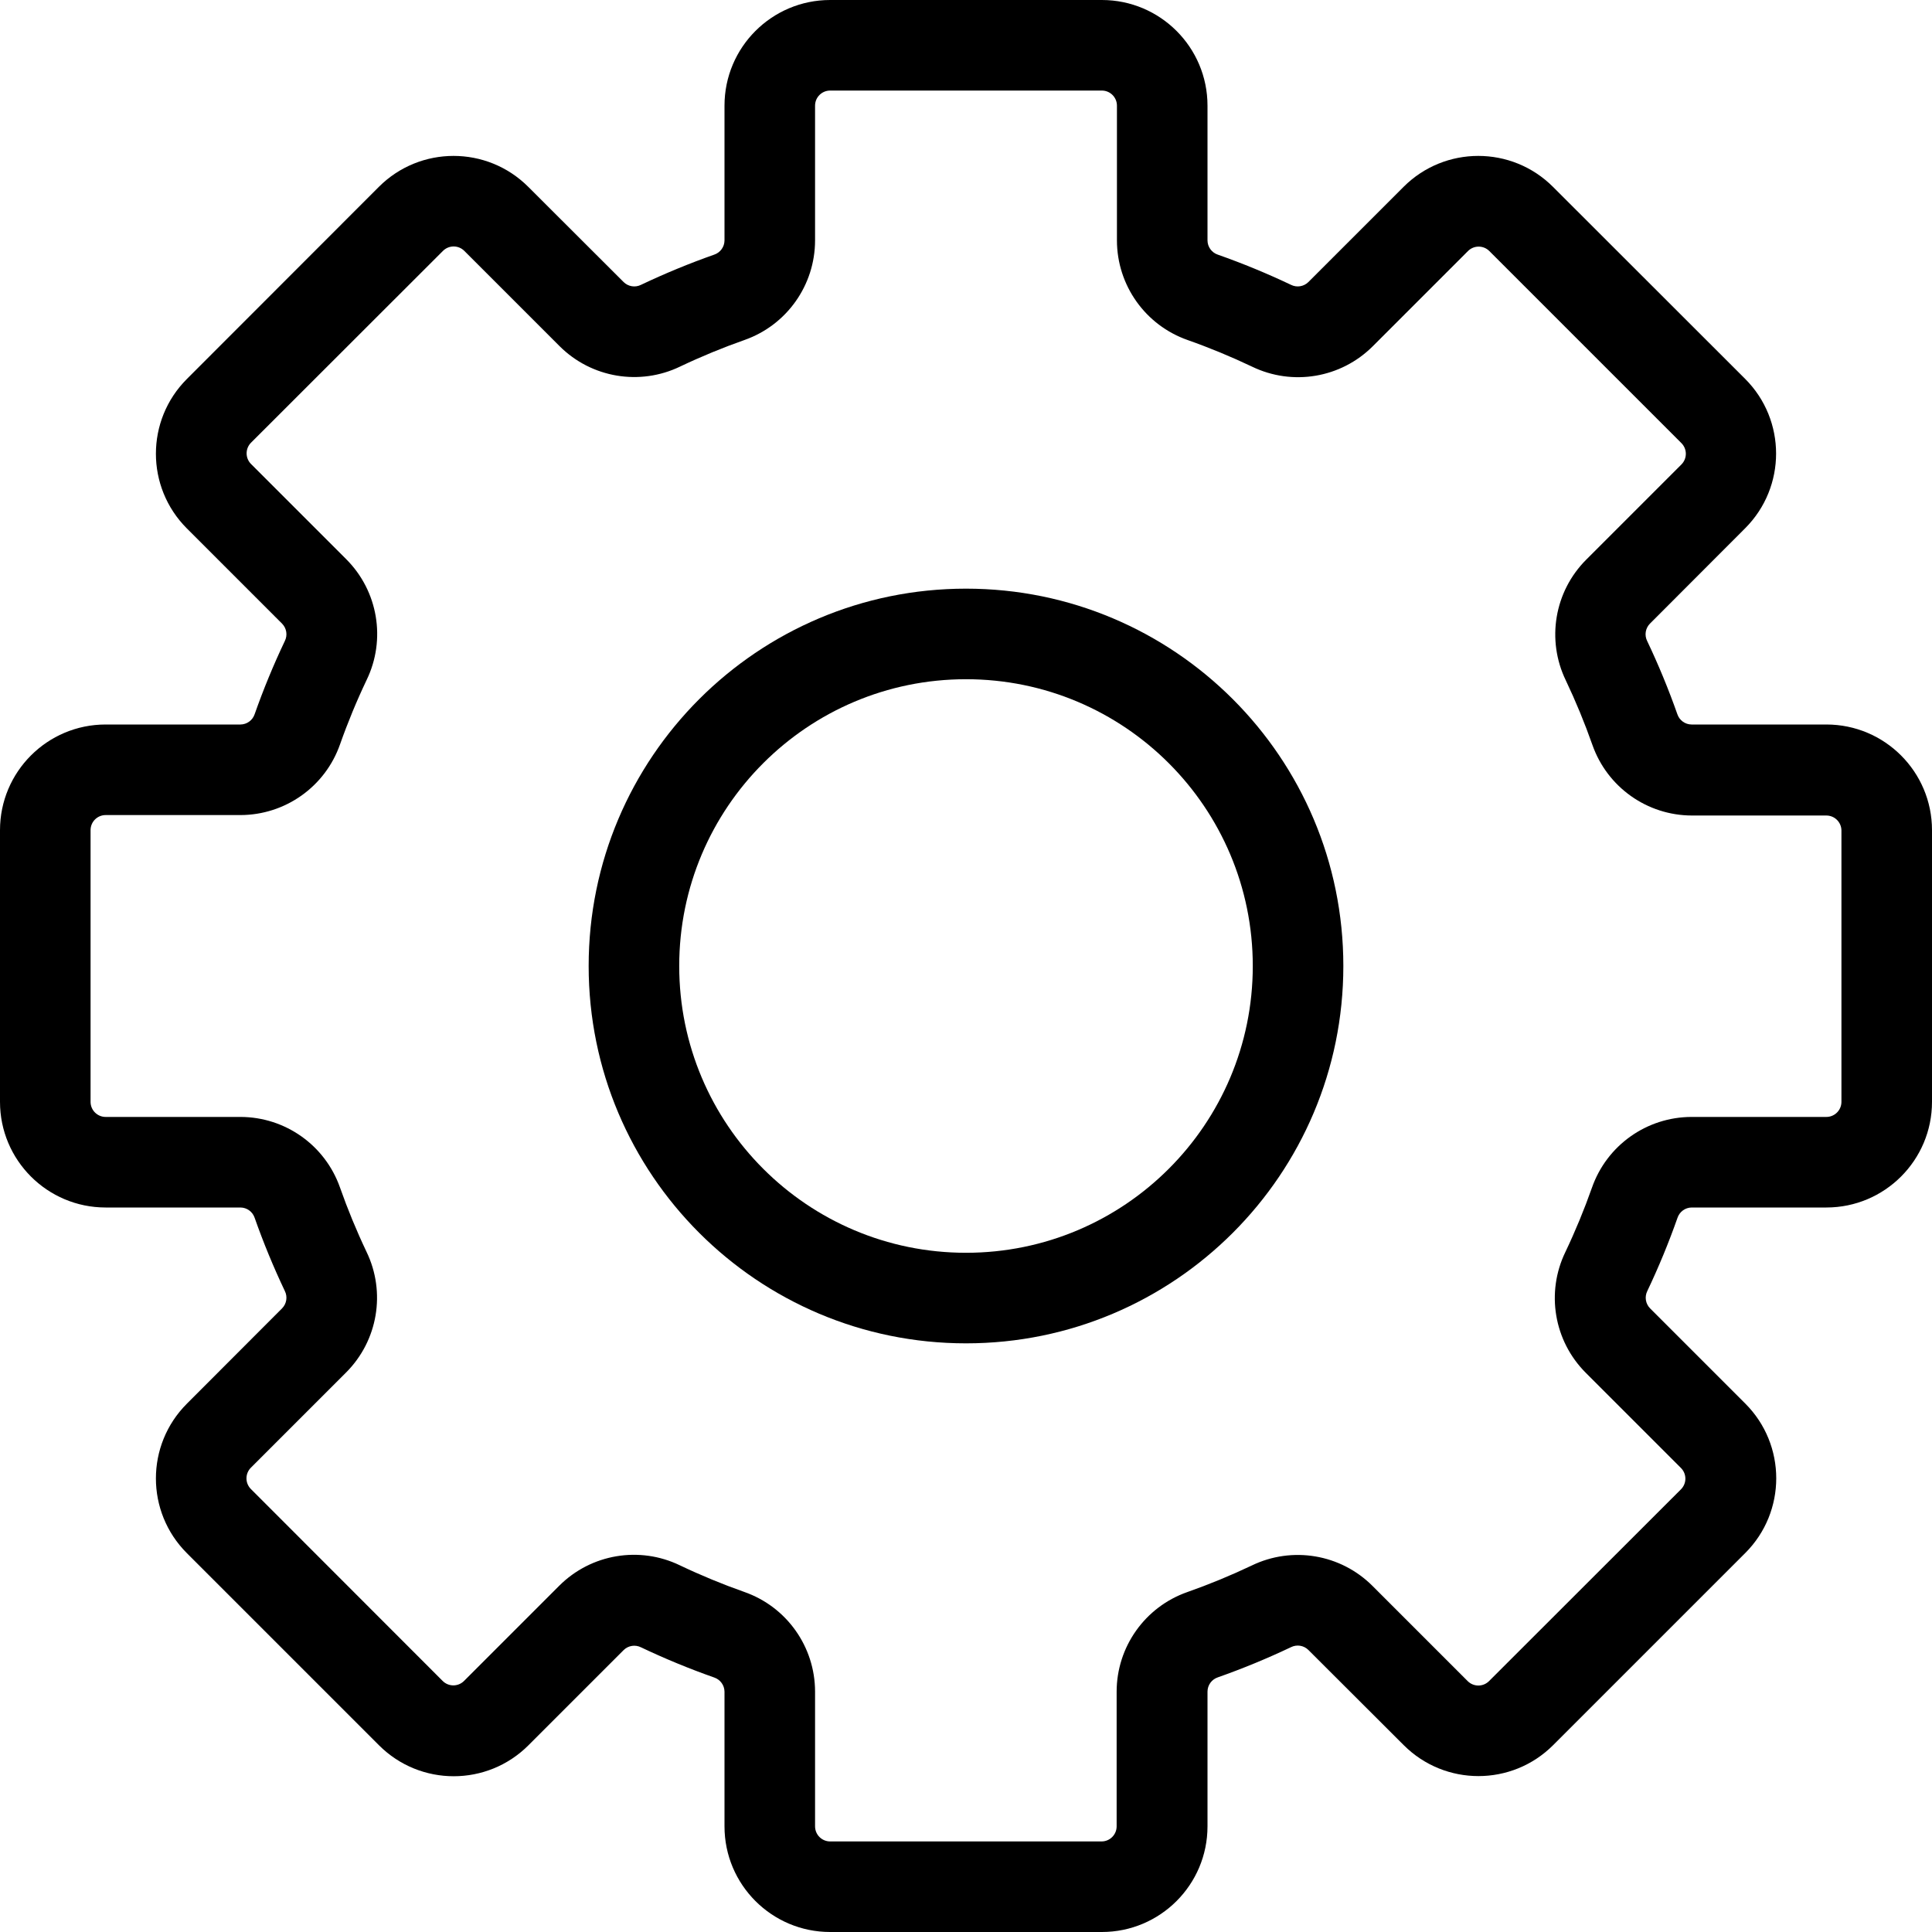
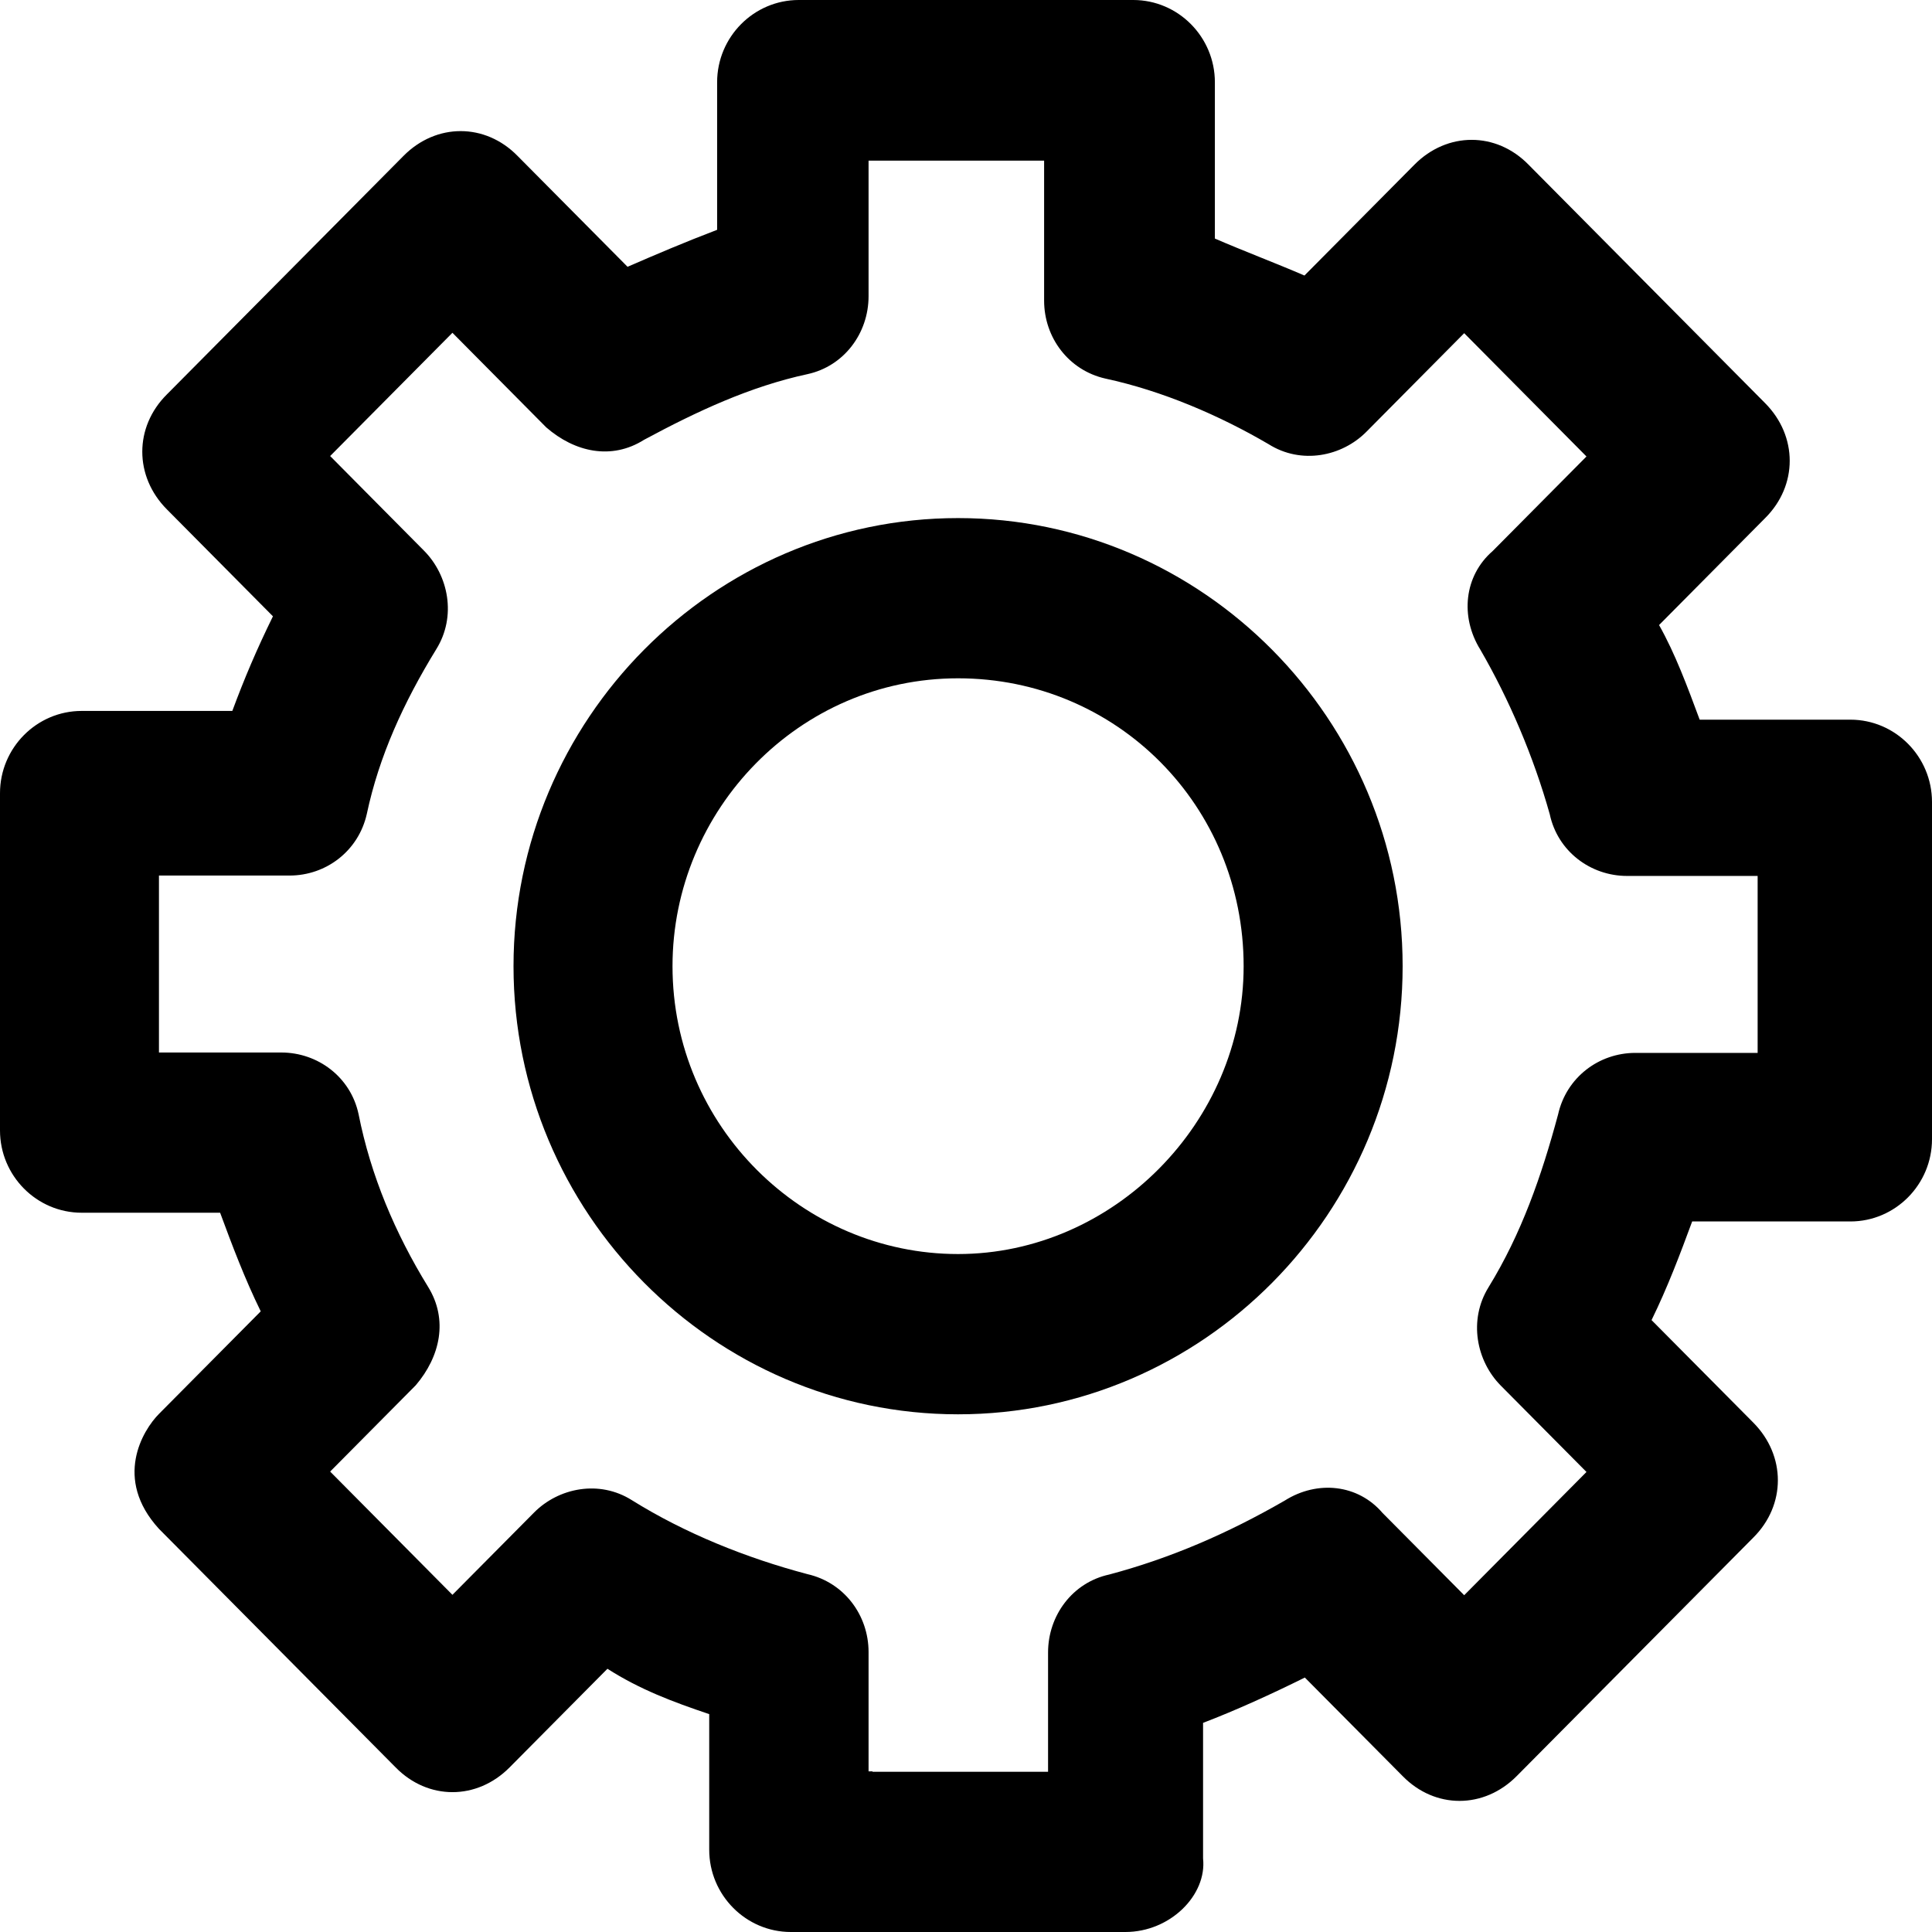
- <svg xmlns="http://www.w3.org/2000/svg" data-name="Livello 1" id="Livello_1" viewBox="0 0 128 128">
-   <path d="M64,39A25,25,0,1,0,89,64,25,25,0,0,0,64,39Zm0,44A19,19,0,1,1,83,64,19,19,0,0,1,64,83Z" />
-   <path d="M121,48h-8.93a1,1,0,0,1-.94-.68,49.9,49.9,0,0,0-2-4.85,1,1,0,0,1,.18-1.15L115.62,35a7,7,0,0,0,0-9.9L102.89,12.38a7,7,0,0,0-9.9,0l-6.31,6.31a1,1,0,0,1-1.15.18,49.76,49.76,0,0,0-4.85-2,1,1,0,0,1-.68-.94V7a7,7,0,0,0-7-7H55a7,7,0,0,0-7,7v8.93a1,1,0,0,1-.68.94,49.9,49.9,0,0,0-4.85,2,1,1,0,0,1-1.15-.18L35,12.38a7,7,0,0,0-9.9,0L12.38,25.11a7,7,0,0,0,0,9.9l6.31,6.31a1,1,0,0,1,.18,1.15,49.76,49.76,0,0,0-2,4.85,1,1,0,0,1-.94.68H7a7,7,0,0,0-7,7V73a7,7,0,0,0,7,7h8.93a1,1,0,0,1,.94.68,49.9,49.9,0,0,0,2,4.85,1,1,0,0,1-.18,1.15L12.38,93a7,7,0,0,0,0,9.9l12.73,12.73a7,7,0,0,0,9.9,0l6.31-6.31a1,1,0,0,1,1.15-.18,49.76,49.76,0,0,0,4.85,2,1,1,0,0,1,.68.94V121a7,7,0,0,0,7,7H73a7,7,0,0,0,7-7v-8.93a1,1,0,0,1,.68-.94,49.9,49.9,0,0,0,4.85-2,1,1,0,0,1,1.15.18L93,115.62a7,7,0,0,0,9.9,0l12.73-12.73a7,7,0,0,0,0-9.9l-6.31-6.31a1,1,0,0,1-.18-1.15,49.76,49.76,0,0,0,2-4.85,1,1,0,0,1,.94-.68H121a7,7,0,0,0,7-7V55A7,7,0,0,0,121,48Zm1,25a1,1,0,0,1-1,1h-8.93a7,7,0,0,0-6.6,4.69,43.9,43.9,0,0,1-1.76,4.26,7,7,0,0,0,1.35,8l6.31,6.31a1,1,0,0,1,0,1.41L98.65,111.38a1,1,0,0,1-1.41,0l-6.31-6.31a7,7,0,0,0-8-1.35,43.88,43.88,0,0,1-4.27,1.76,7,7,0,0,0-4.68,6.6V121a1,1,0,0,1-1,1H55a1,1,0,0,1-1-1v-8.93a7,7,0,0,0-4.69-6.6,43.9,43.9,0,0,1-4.26-1.76,7,7,0,0,0-8,1.35l-6.31,6.31a1,1,0,0,1-1.41,0L16.62,98.65a1,1,0,0,1,0-1.41l6.31-6.31a7,7,0,0,0,1.35-8,43.88,43.88,0,0,1-1.76-4.27A7,7,0,0,0,15.93,74H7a1,1,0,0,1-1-1V55a1,1,0,0,1,1-1h8.93a7,7,0,0,0,6.6-4.69,43.9,43.9,0,0,1,1.76-4.26,7,7,0,0,0-1.35-8l-6.31-6.31a1,1,0,0,1,0-1.41L29.35,16.62a1,1,0,0,1,1.41,0l6.31,6.31a7,7,0,0,0,8,1.35,43.88,43.88,0,0,1,4.27-1.76A7,7,0,0,0,54,15.93V7a1,1,0,0,1,1-1H73a1,1,0,0,1,1,1v8.93a7,7,0,0,0,4.69,6.6,43.9,43.9,0,0,1,4.26,1.76,7,7,0,0,0,8-1.35l6.31-6.31a1,1,0,0,1,1.41,0l12.73,12.73a1,1,0,0,1,0,1.41l-6.31,6.31a7,7,0,0,0-1.35,8,43.88,43.88,0,0,1,1.76,4.27,7,7,0,0,0,6.6,4.68H121a1,1,0,0,1,1,1Z" />
+ <svg xmlns="http://www.w3.org/2000/svg" width="44" height="44" viewBox="0 0 44 44" fill="none">
+   <path d="M42.141 16.39H38.709C38.43 15.639 38.152 14.887 37.784 14.235L40.2 11.799C40.946 11.057 40.946 9.934 40.2 9.182L34.81 3.749C34.074 2.997 32.96 2.997 32.214 3.749L29.708 6.275C29.061 5.995 28.315 5.714 27.668 5.433V1.874C27.668 0.842 26.833 0 25.809 0H18.191C17.167 0 16.332 0.842 16.332 1.874V5.234C15.595 5.515 14.939 5.795 14.292 6.076L11.786 3.55C11.049 2.798 9.935 2.798 9.19 3.55L3.8 8.983C3.054 9.725 3.054 10.848 3.8 11.6L6.216 14.036C5.848 14.787 5.57 15.439 5.291 16.191H1.86C0.835 16.191 0 17.033 0 18.065V25.744C0 26.777 0.835 27.619 1.86 27.619H5.013C5.291 28.37 5.57 29.113 5.938 29.865L3.62 32.201C3.252 32.572 2.578 33.677 3.62 34.818L9.01 40.251C9.747 41.003 10.861 41.003 11.606 40.251L13.834 38.005C14.571 38.476 15.316 38.757 16.152 39.038V42.126C16.152 43.158 16.987 44 18.011 44H25.629C26.653 44 27.489 43.158 27.399 42.325V39.237C28.136 38.956 28.971 38.576 29.717 38.205L31.945 40.45C32.681 41.202 33.795 41.202 34.541 40.45L39.931 35.017C40.676 34.275 40.676 33.152 39.931 32.4L37.613 30.064C37.981 29.312 38.26 28.57 38.538 27.818H42.141C43.165 27.818 44 26.976 44 25.944V18.265C44 17.232 43.165 16.39 42.141 16.39ZM40.029 23.979H37.245C36.409 23.979 35.672 24.54 35.484 25.382C35.107 26.786 34.648 28.099 33.903 29.312C33.436 30.064 33.624 30.997 34.181 31.558L36.131 33.523L33.346 36.33L31.486 34.456C30.929 33.804 30.004 33.704 29.259 34.175C27.956 34.926 26.653 35.488 25.261 35.859C24.425 36.04 23.869 36.792 23.869 37.634V40.351H19.871V40.342H19.781V37.625C19.781 36.783 19.224 36.04 18.389 35.85C16.987 35.479 15.595 34.917 14.391 34.166C13.646 33.695 12.72 33.885 12.163 34.447L10.304 36.321L7.519 33.514L9.468 31.549C10.025 30.897 10.214 30.055 9.747 29.303C9.001 28.09 8.444 26.777 8.166 25.373C7.986 24.531 7.241 23.97 6.405 23.97H3.62V19.94H6.594C7.429 19.94 8.166 19.378 8.354 18.536C8.633 17.223 9.19 16.001 9.935 14.787C10.403 14.036 10.214 13.103 9.657 12.542L7.519 10.386L10.304 7.579L12.442 9.735C13.089 10.296 13.924 10.486 14.67 10.015C15.882 9.363 17.086 8.802 18.389 8.521C19.224 8.34 19.781 7.588 19.781 6.746V3.658H23.779V6.846C23.779 7.688 24.336 8.431 25.171 8.621C26.474 8.901 27.776 9.463 28.89 10.115C29.636 10.586 30.561 10.396 31.118 9.834L33.346 7.588L36.131 10.396L33.993 12.551C33.346 13.112 33.247 14.045 33.714 14.796C34.37 15.928 34.927 17.232 35.295 18.545C35.475 19.387 36.221 19.949 37.056 19.949H40.029V23.979Z" fill="black" />
+   <path d="M21.819 11.799C16.25 11.799 11.695 16.39 11.695 22.004C11.695 27.619 16.25 32.21 21.819 32.21C27.398 32.21 31.944 27.619 31.944 22.004C31.944 16.39 27.389 11.799 21.819 11.799ZM21.819 28.56C18.289 28.56 15.316 25.654 15.316 22.004C15.316 18.445 18.199 15.448 21.819 15.448C25.44 15.448 28.323 18.355 28.323 22.004C28.323 25.563 25.35 28.56 21.819 28.56Z" fill="black" />
</svg>
